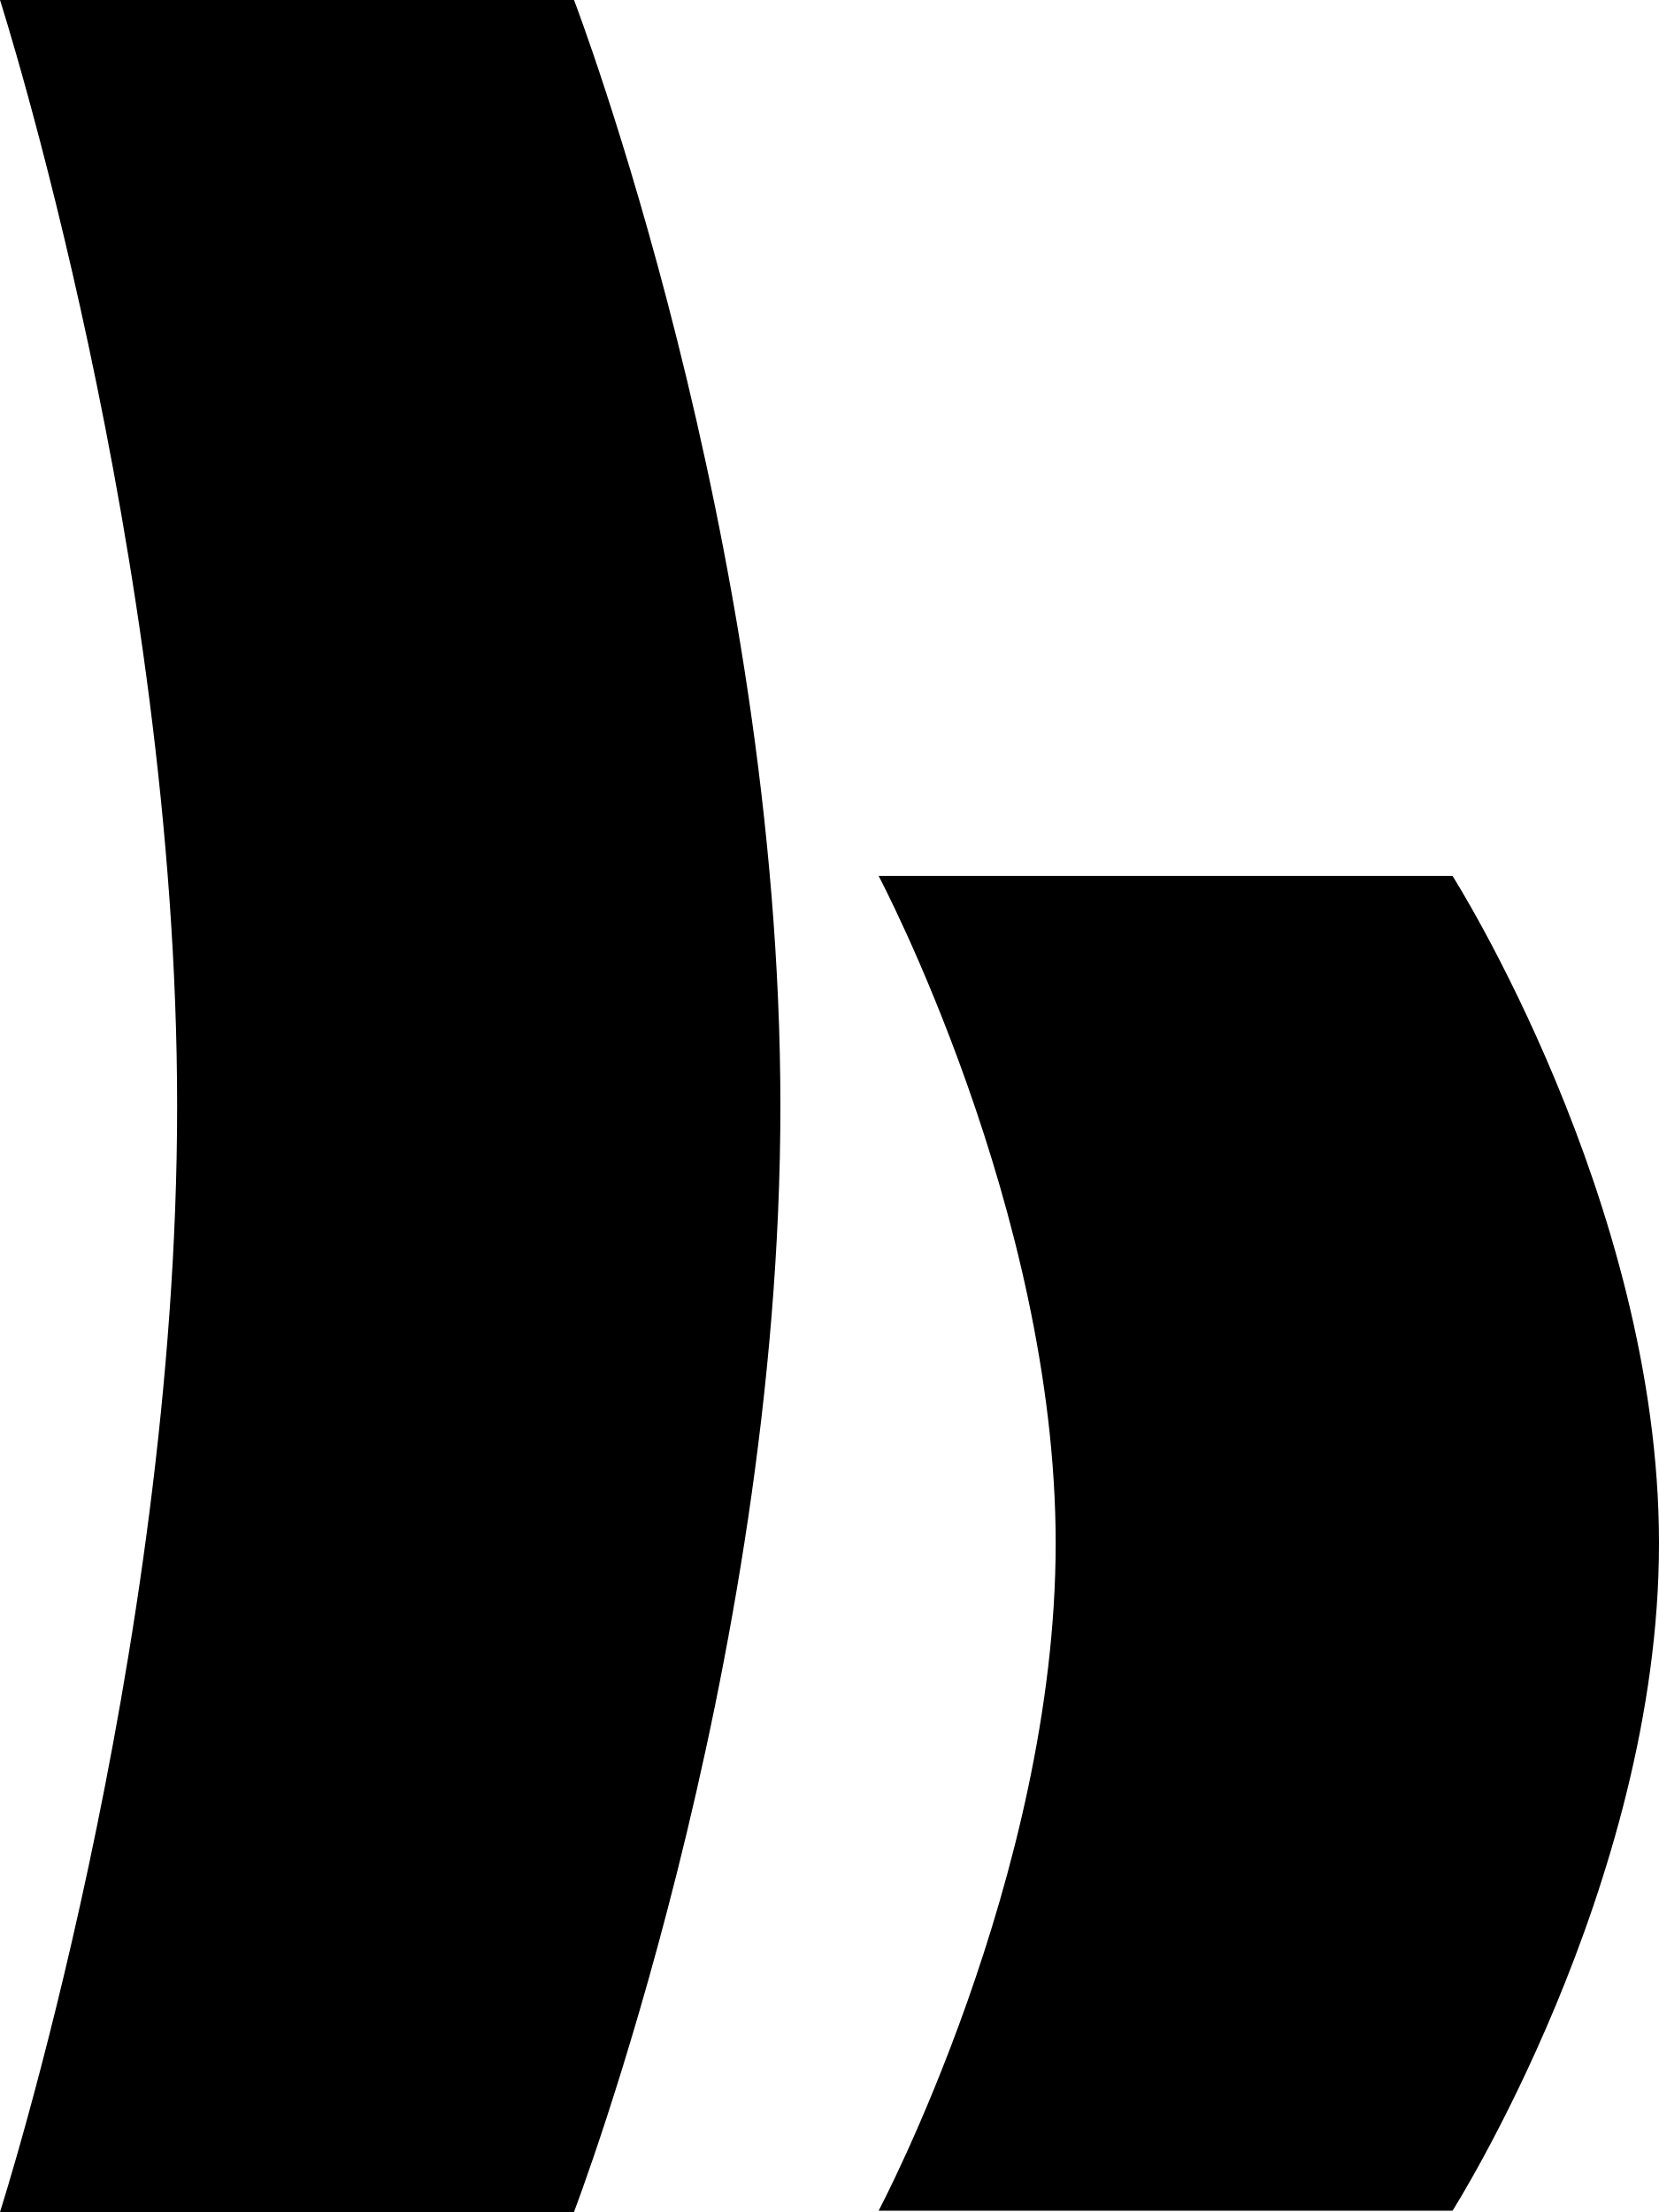
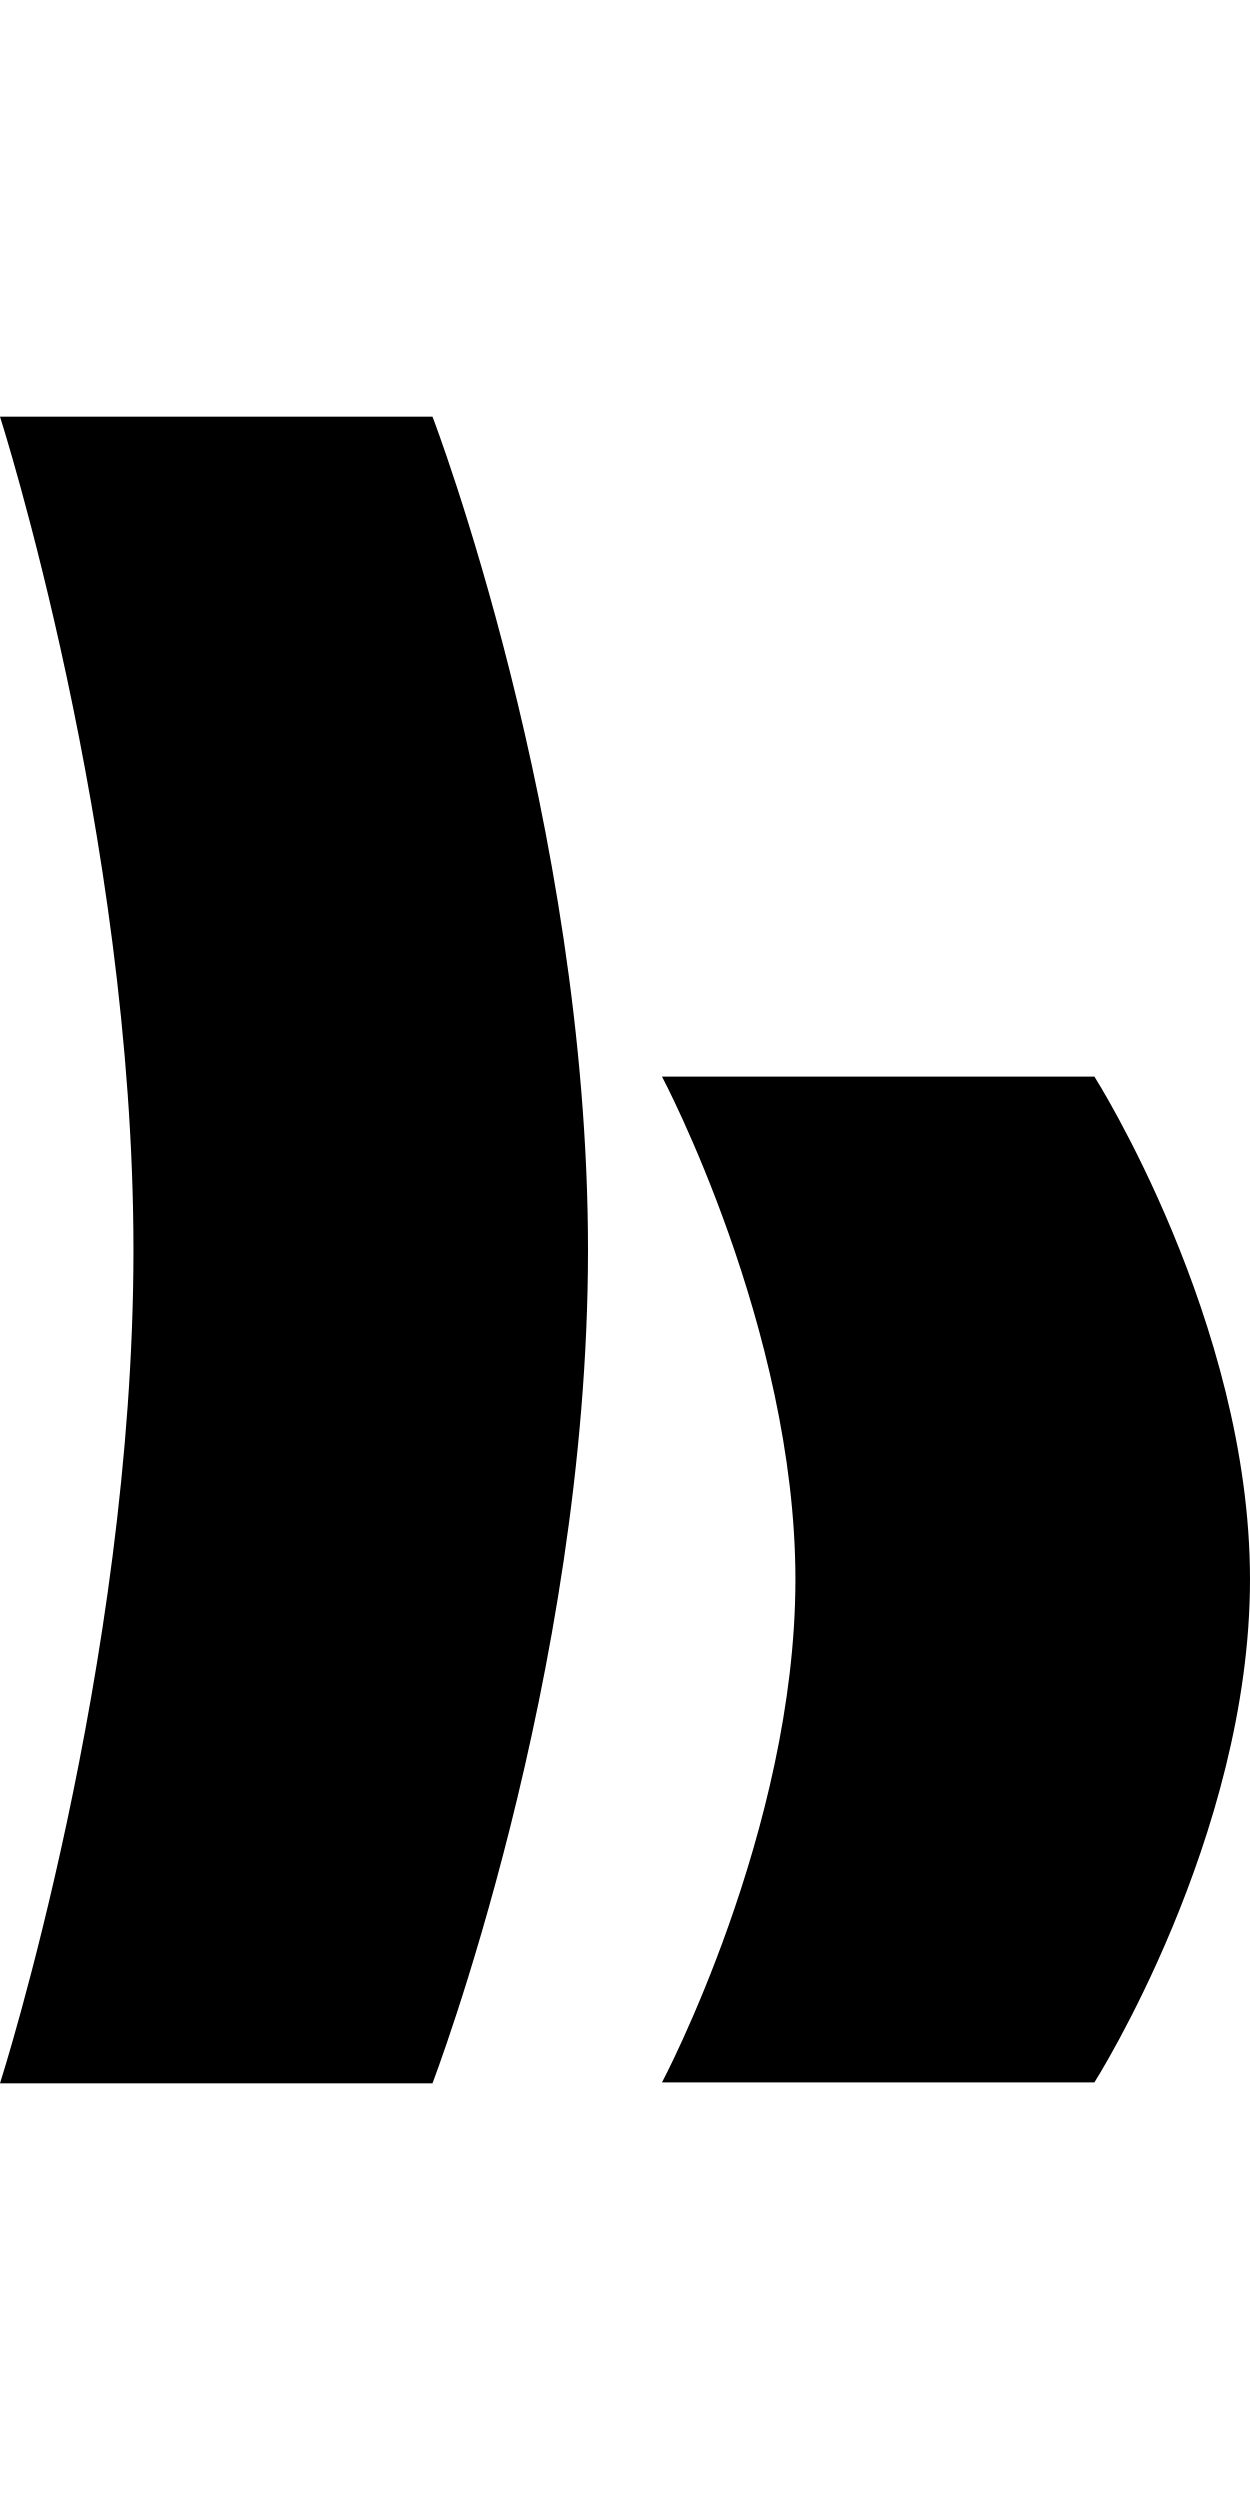
- <svg xmlns="http://www.w3.org/2000/svg" width="30" height="40" fill="none">
+ <svg xmlns="http://www.w3.org/2000/svg" width="20" height="40" viewBox="0 0 30 40" fill="none">
  <path fill="currentColor" fill-rule="evenodd" d="M3.203 20C3.203 30 0 40 0 40h10.379s3.733-9.74 3.733-20S10.38 0 10.38 0H0s3.203 10 3.203 20Zm15.887 7.908c0 6.035-3.202 12.069-3.202 12.069h10.378S30 34.099 30 27.908c0-6.191-3.734-12.069-3.734-12.069H15.888s3.202 6.035 3.202 12.069Z" clip-rule="evenodd" />
</svg>
